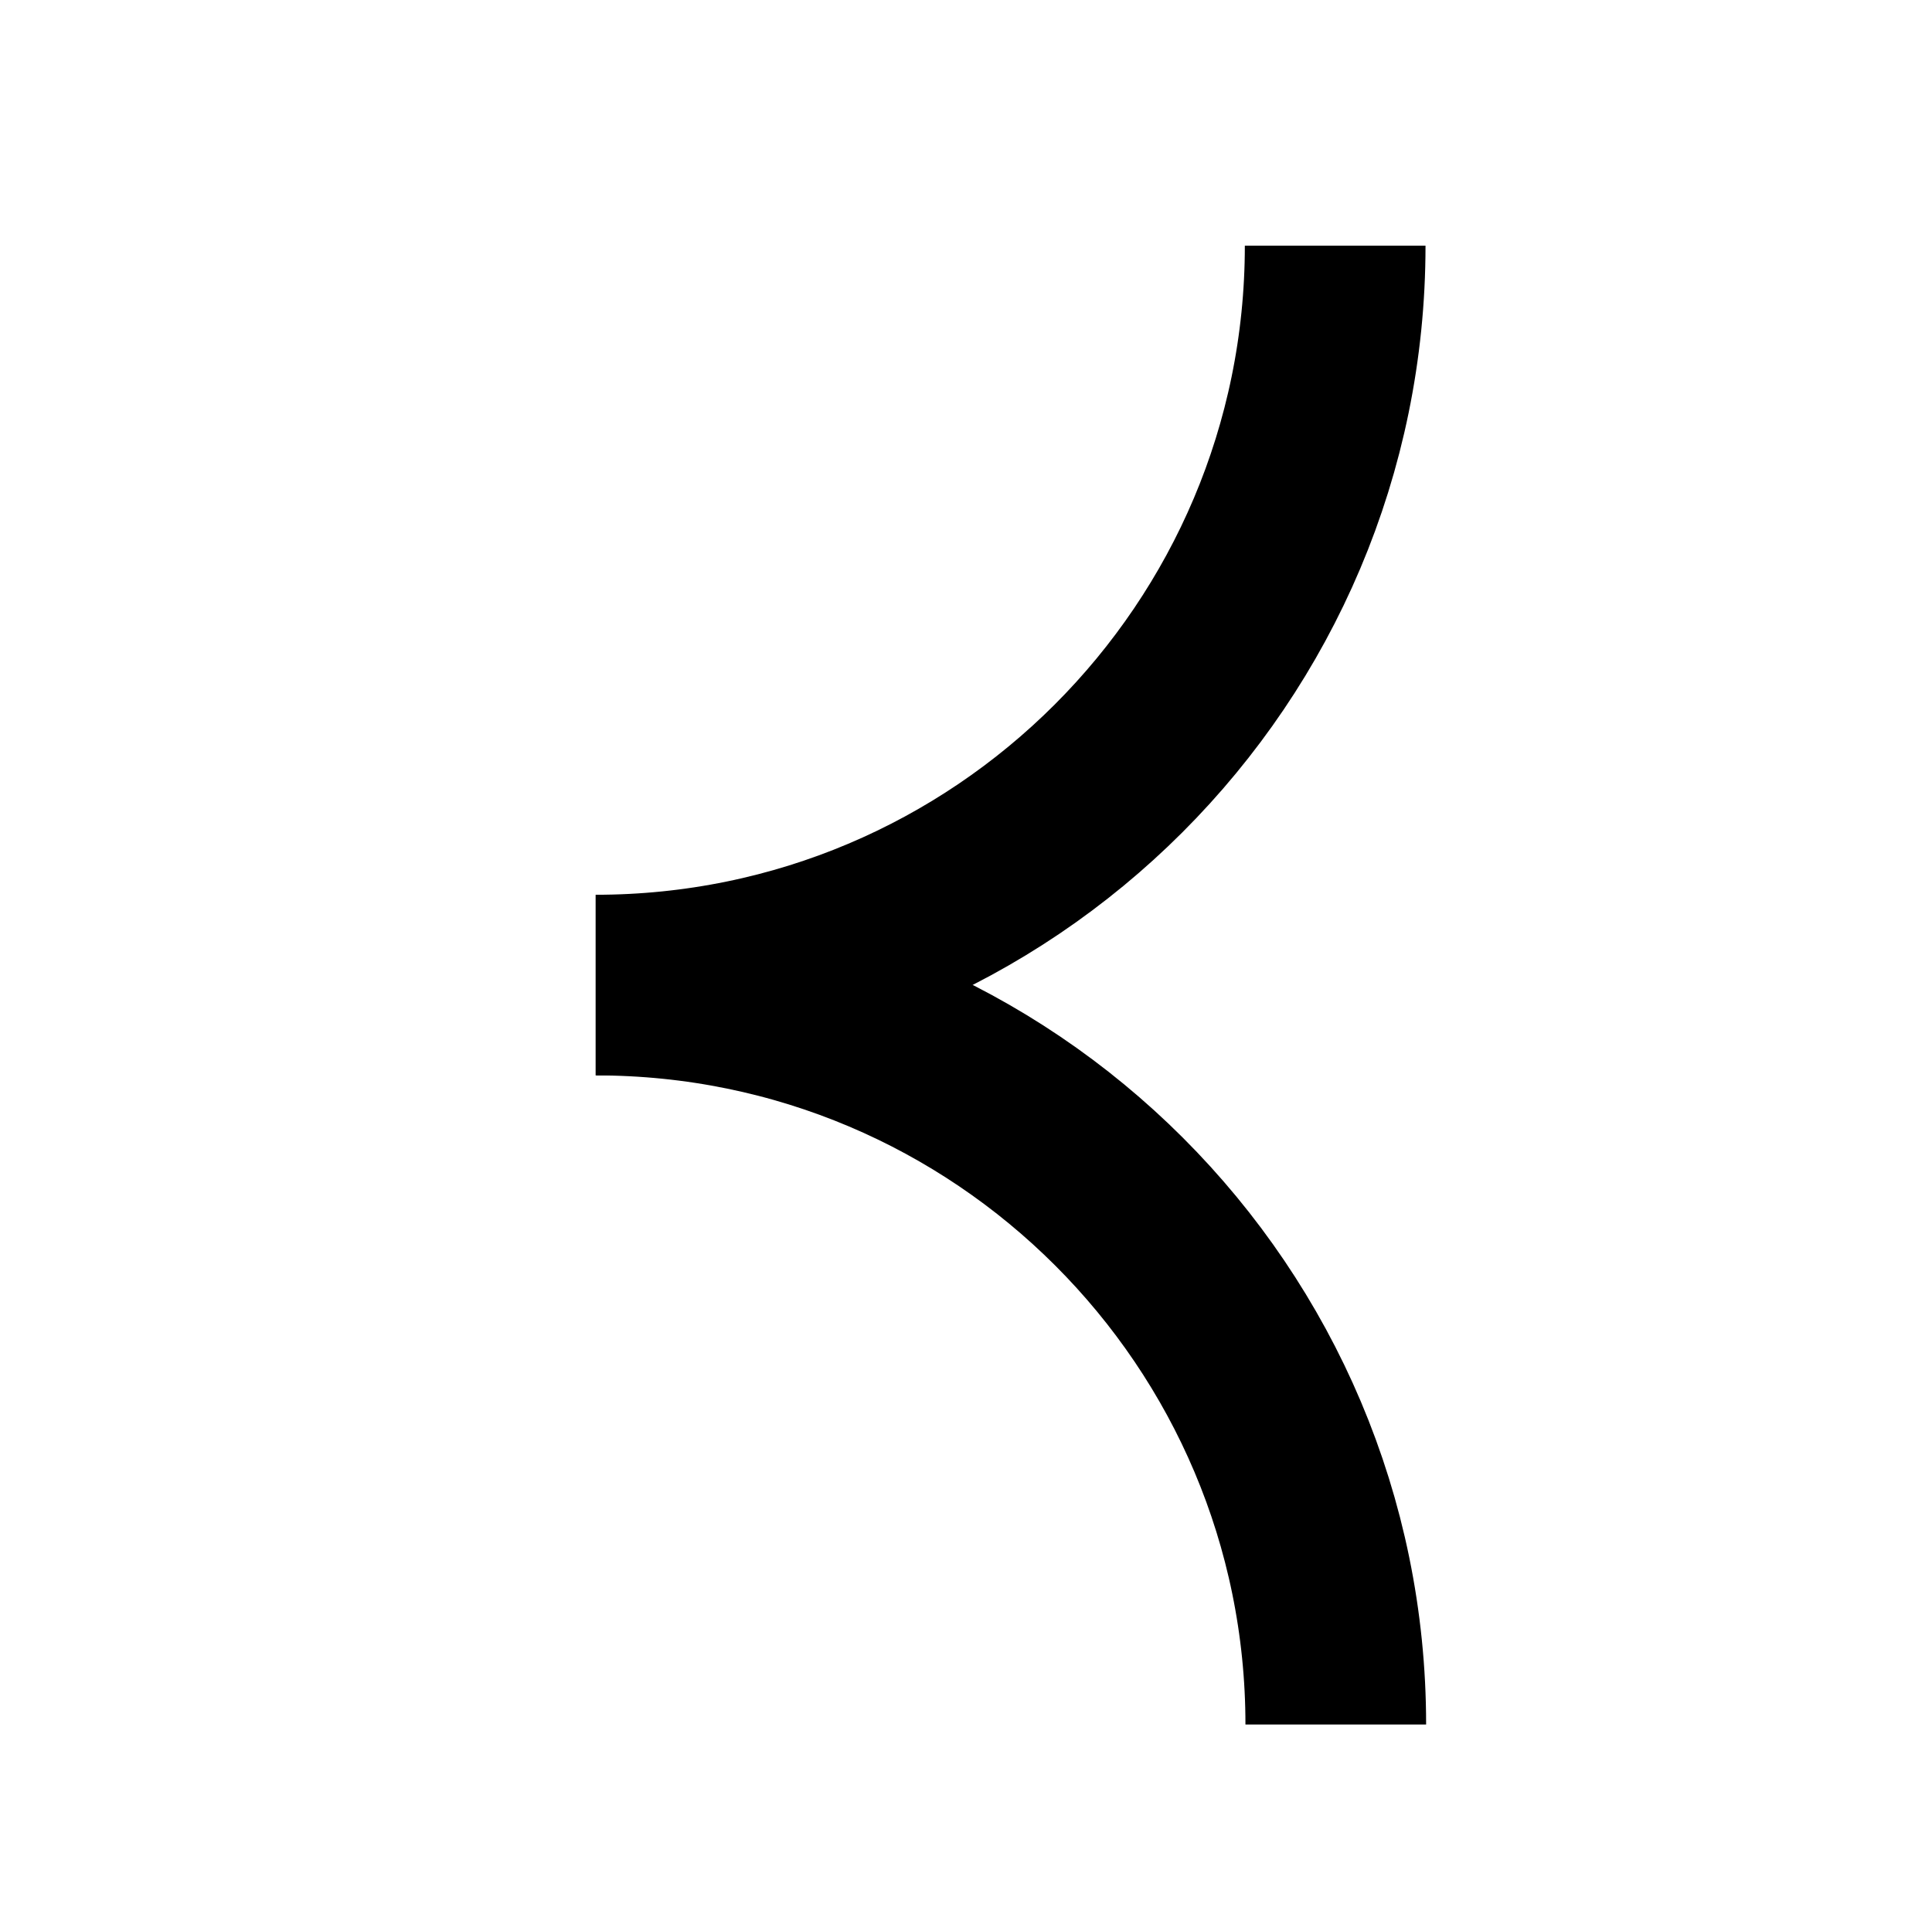
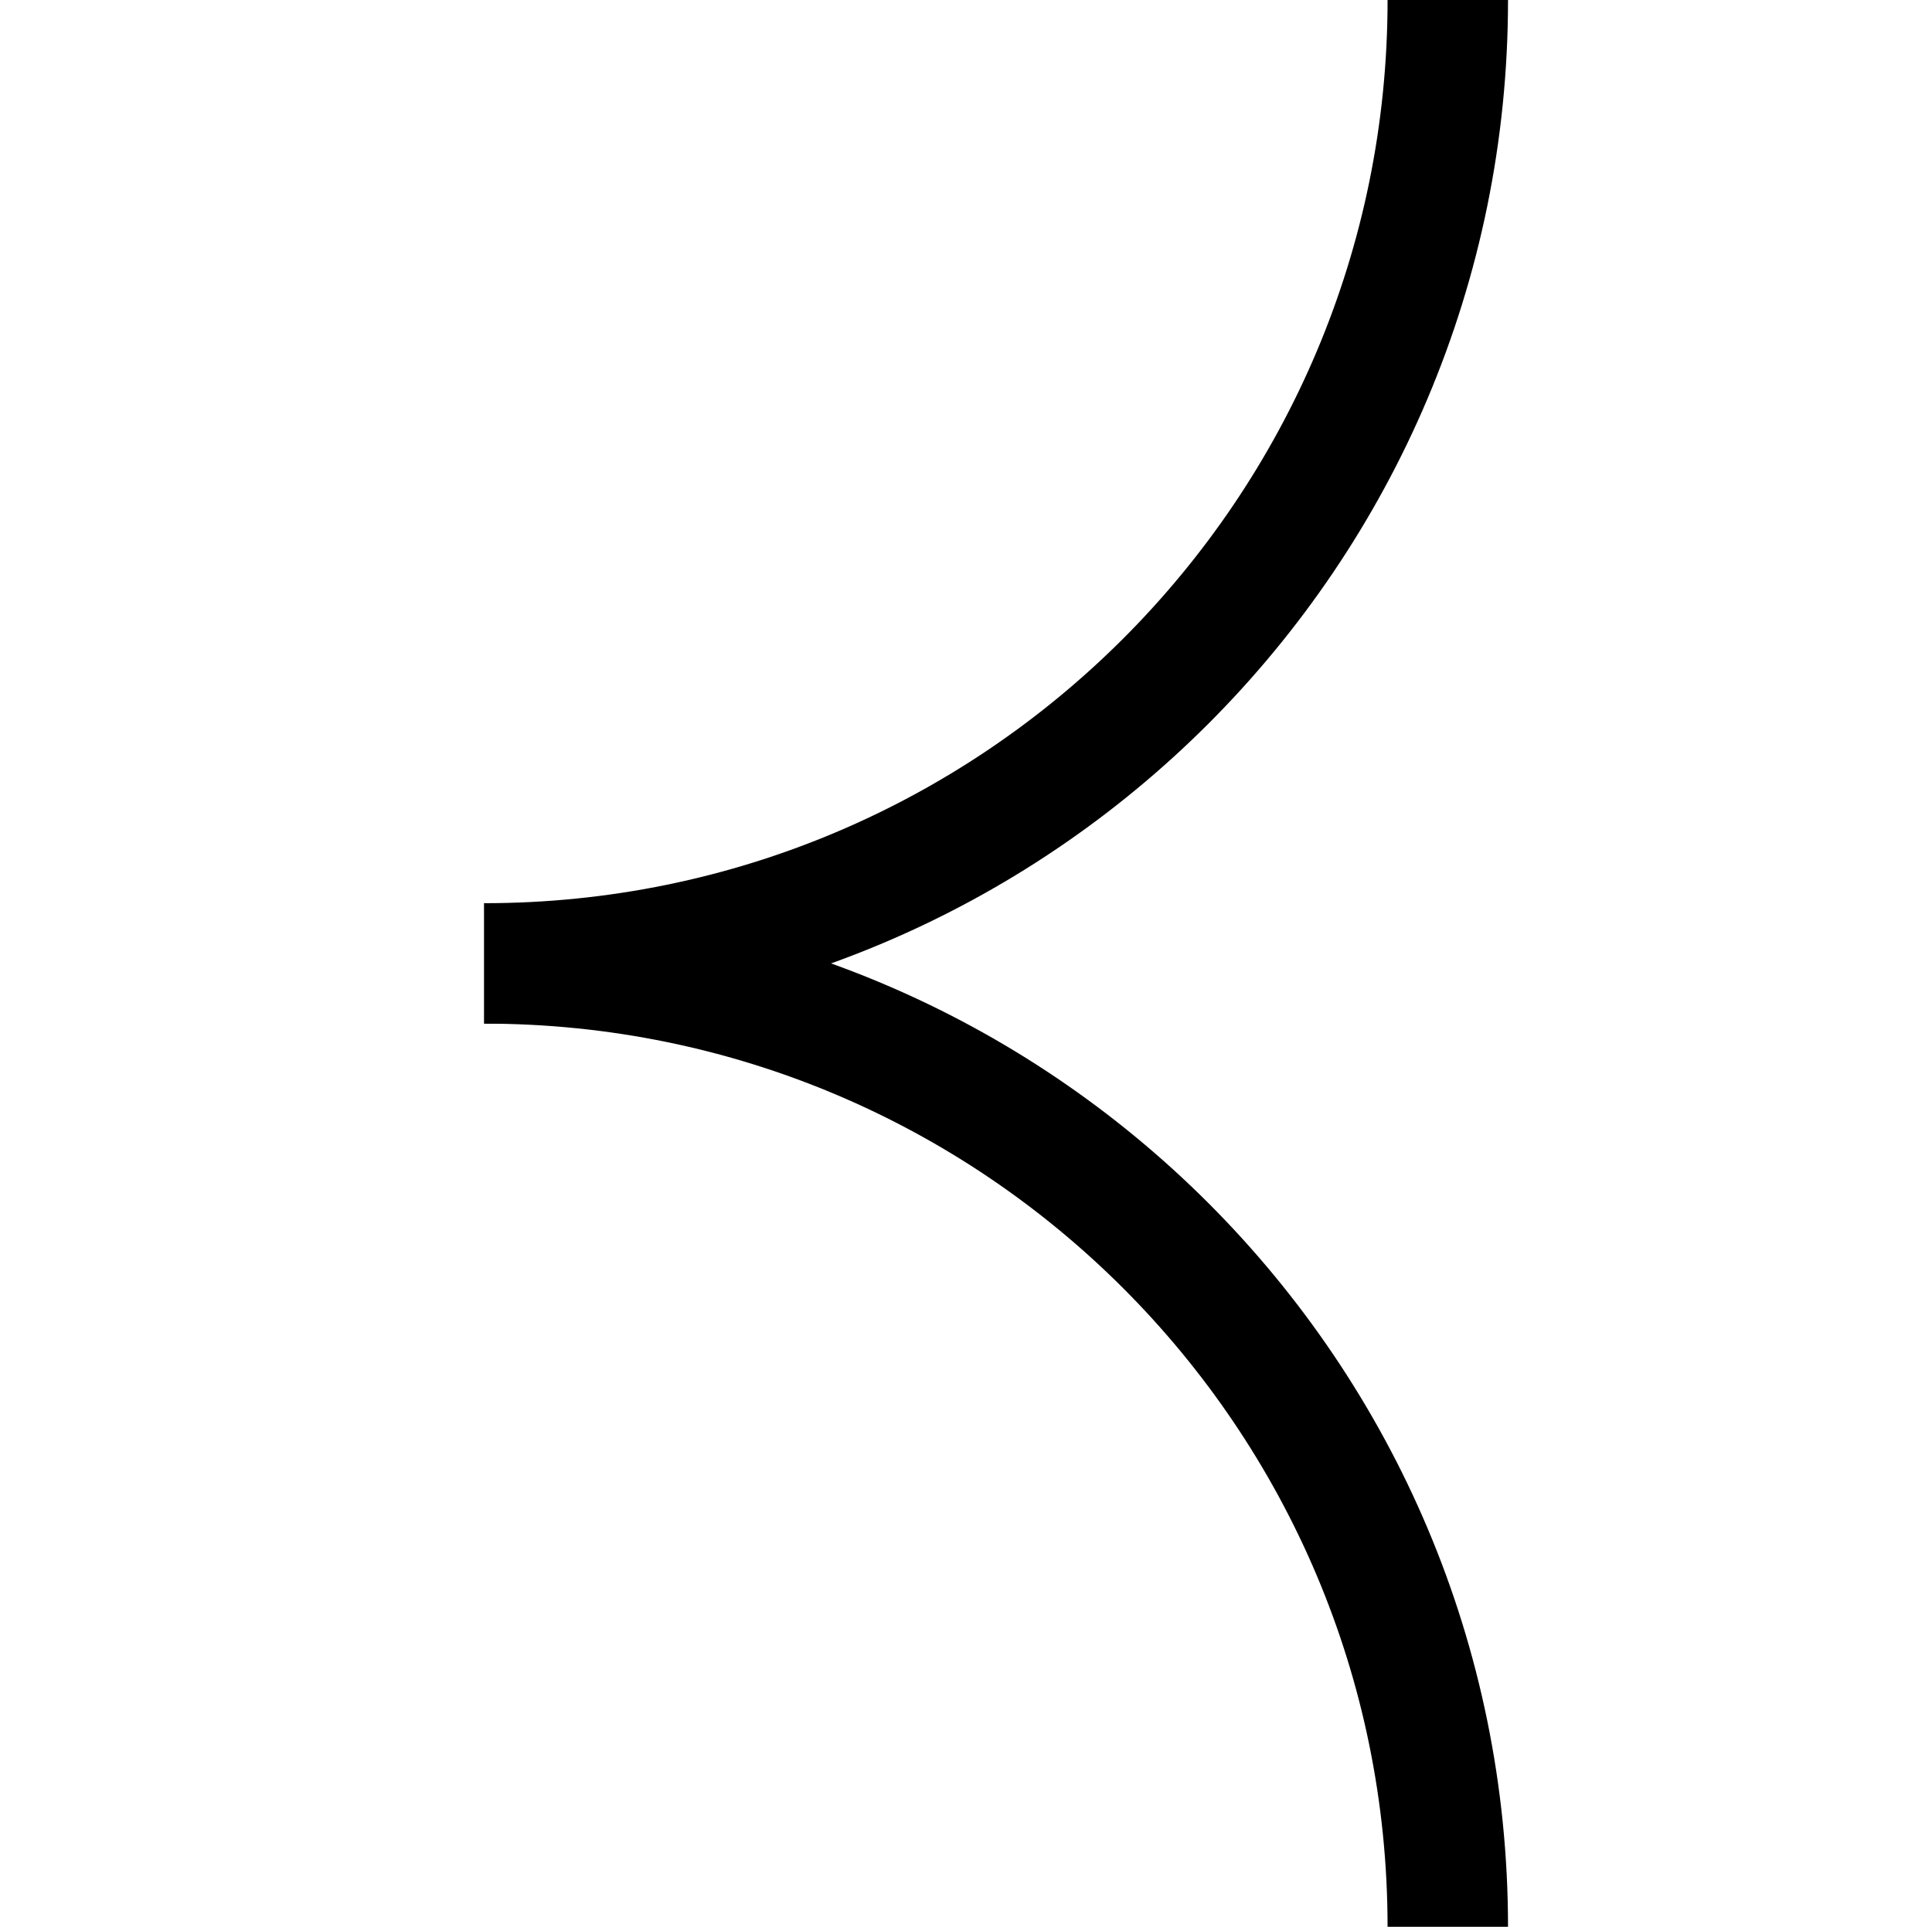
<svg xmlns="http://www.w3.org/2000/svg" viewBox="0 0 32.08 32">
  <defs>
-     <style>.c,.d{fill:none;}.d{stroke:#000;stroke-miterlimit:10;stroke-width:3px;}</style>
+     <style>.c,.d{fill:none;}.d{stroke:#000;stroke-miterlimit:10;stroke-width:2px;}</style>
  </defs>
  <g id="a">
    <rect class="c" x=".04" width="32" height="32" />
  </g>
  <g id="b">
-     <path class="d" d="M22.17,4.08c0,6.78-5.5,12.28-12.28,12.28" />
-     <path class="d" d="M9.9,16.36c6.78,0,12.28,5.5,12.28,12.28" />
+     <g>
+       <path class="d" d="M8.04,16c8.84,0,16-7.16,16-16" />
+       <path class="d" d="M24.04,32c0-8.84-7.16-16-16-16" />
+     </g>
  </g>
</svg>
